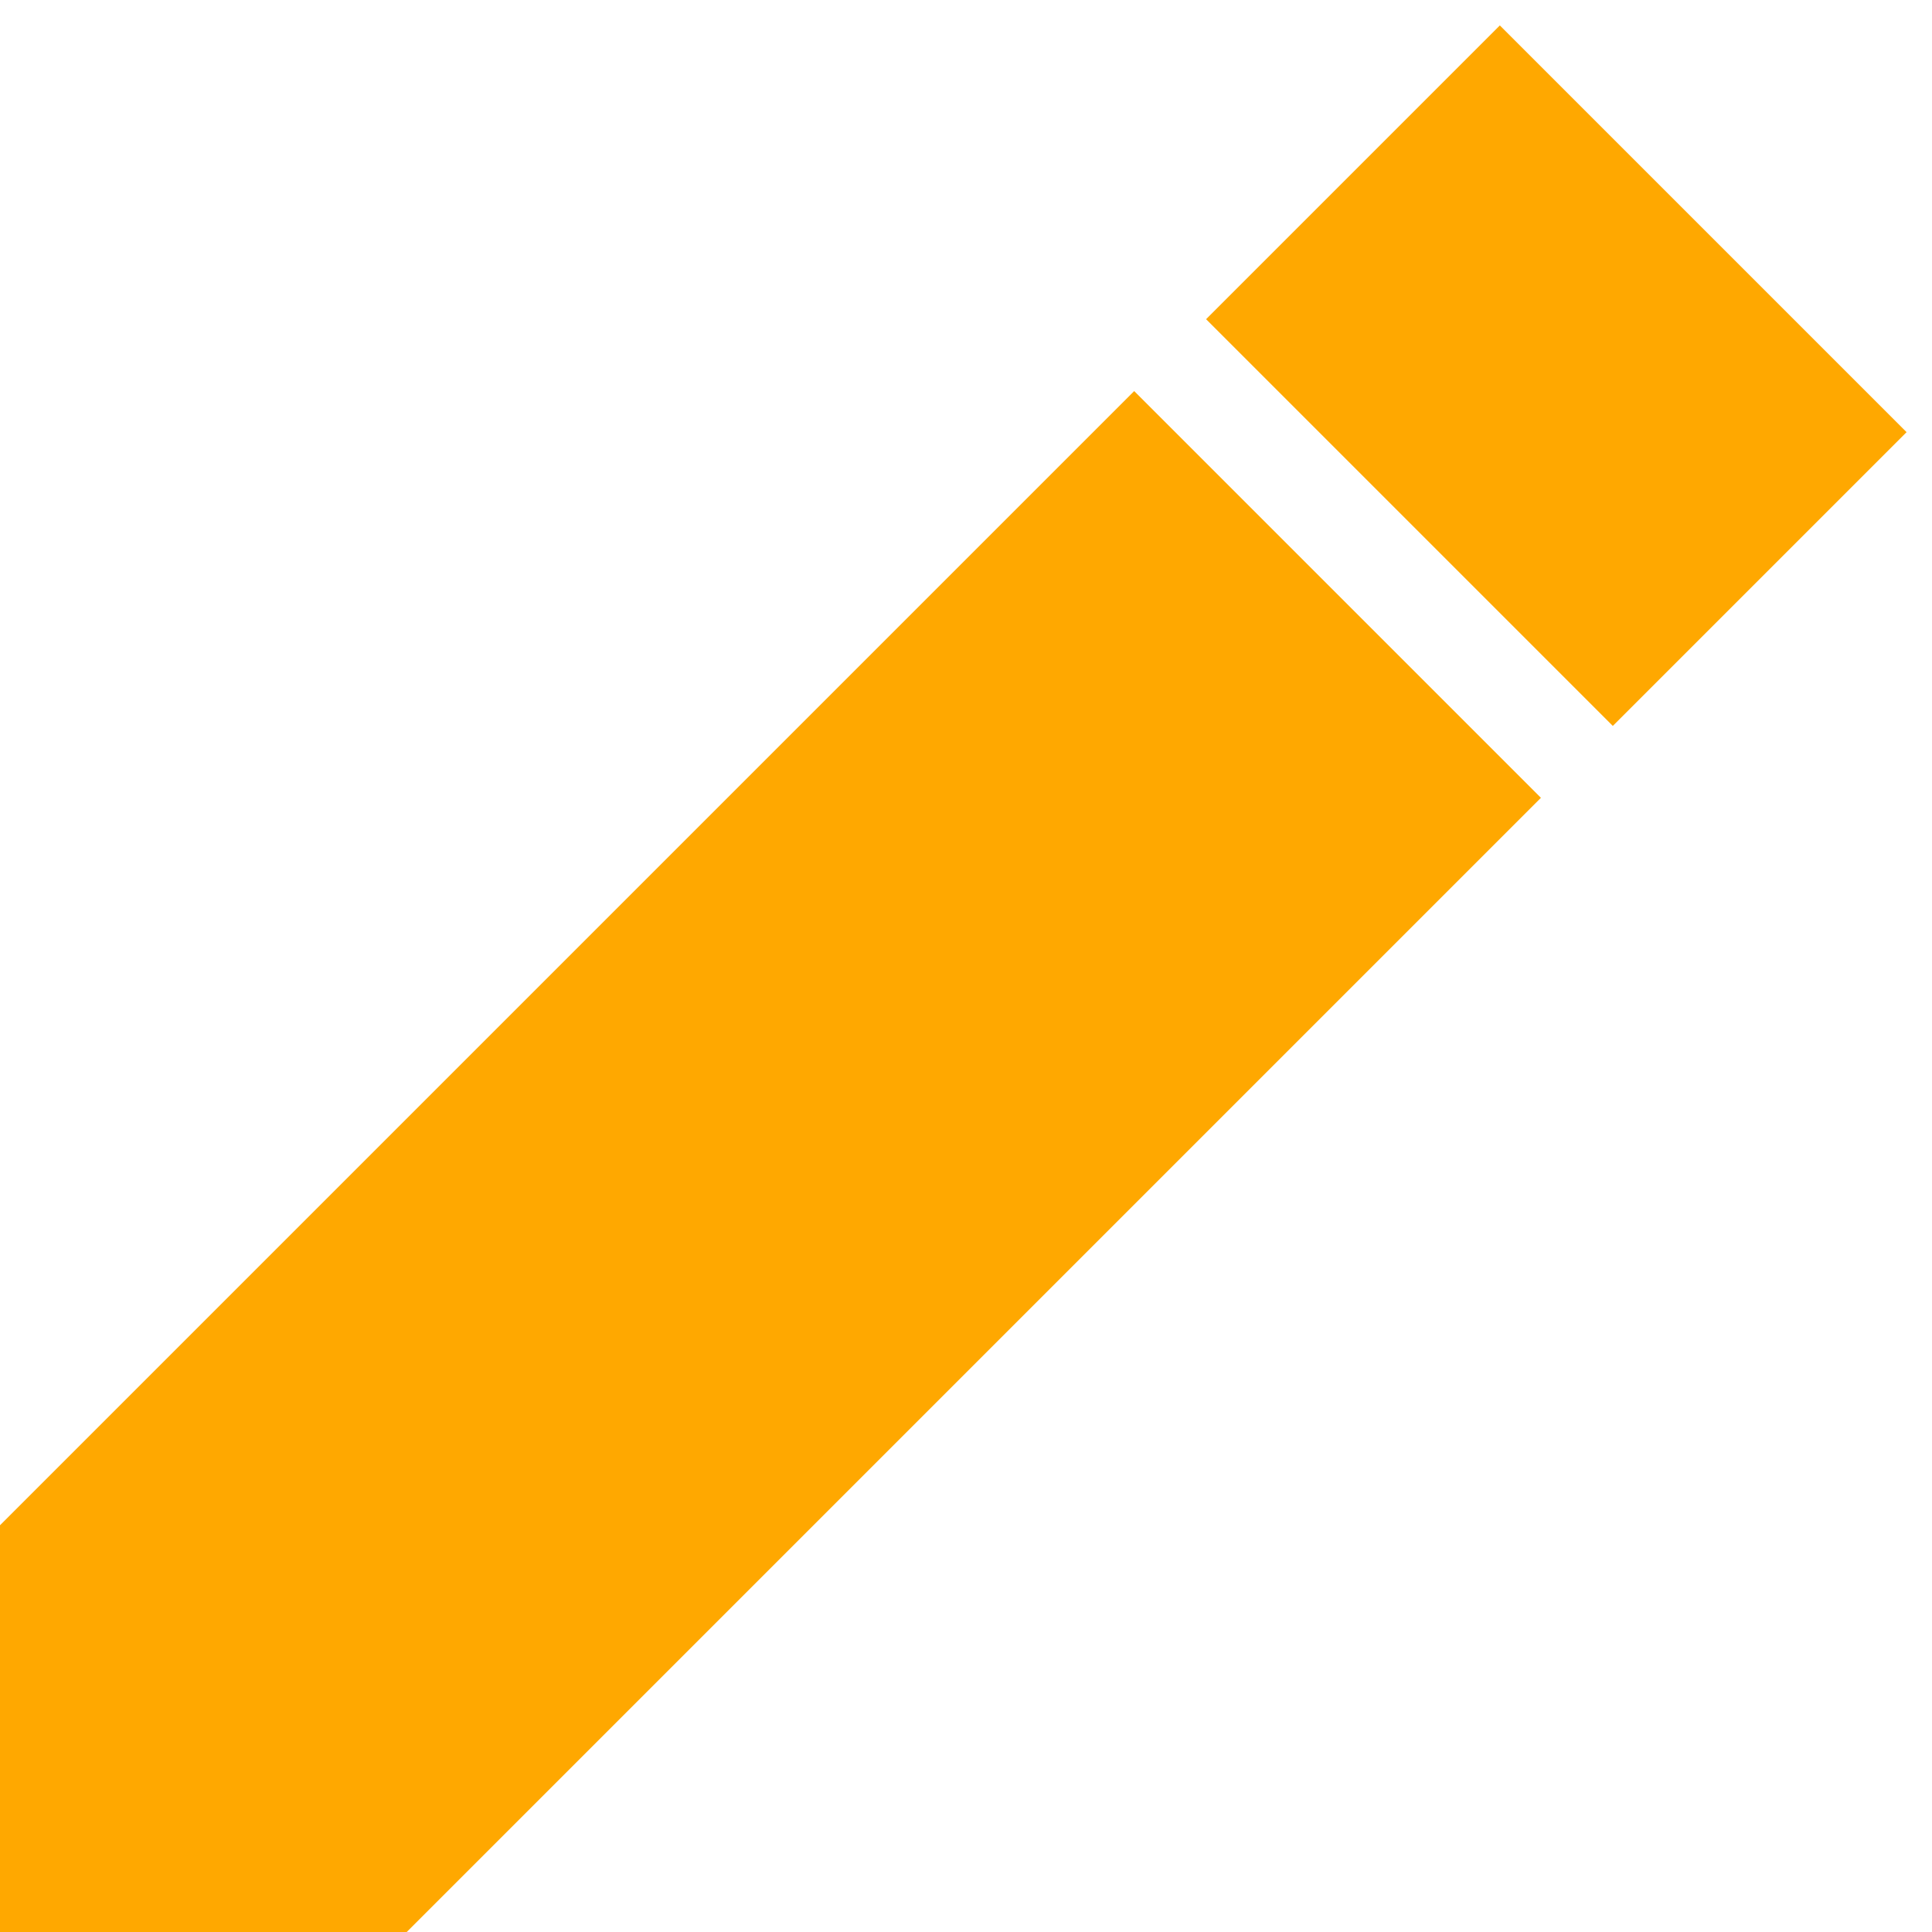
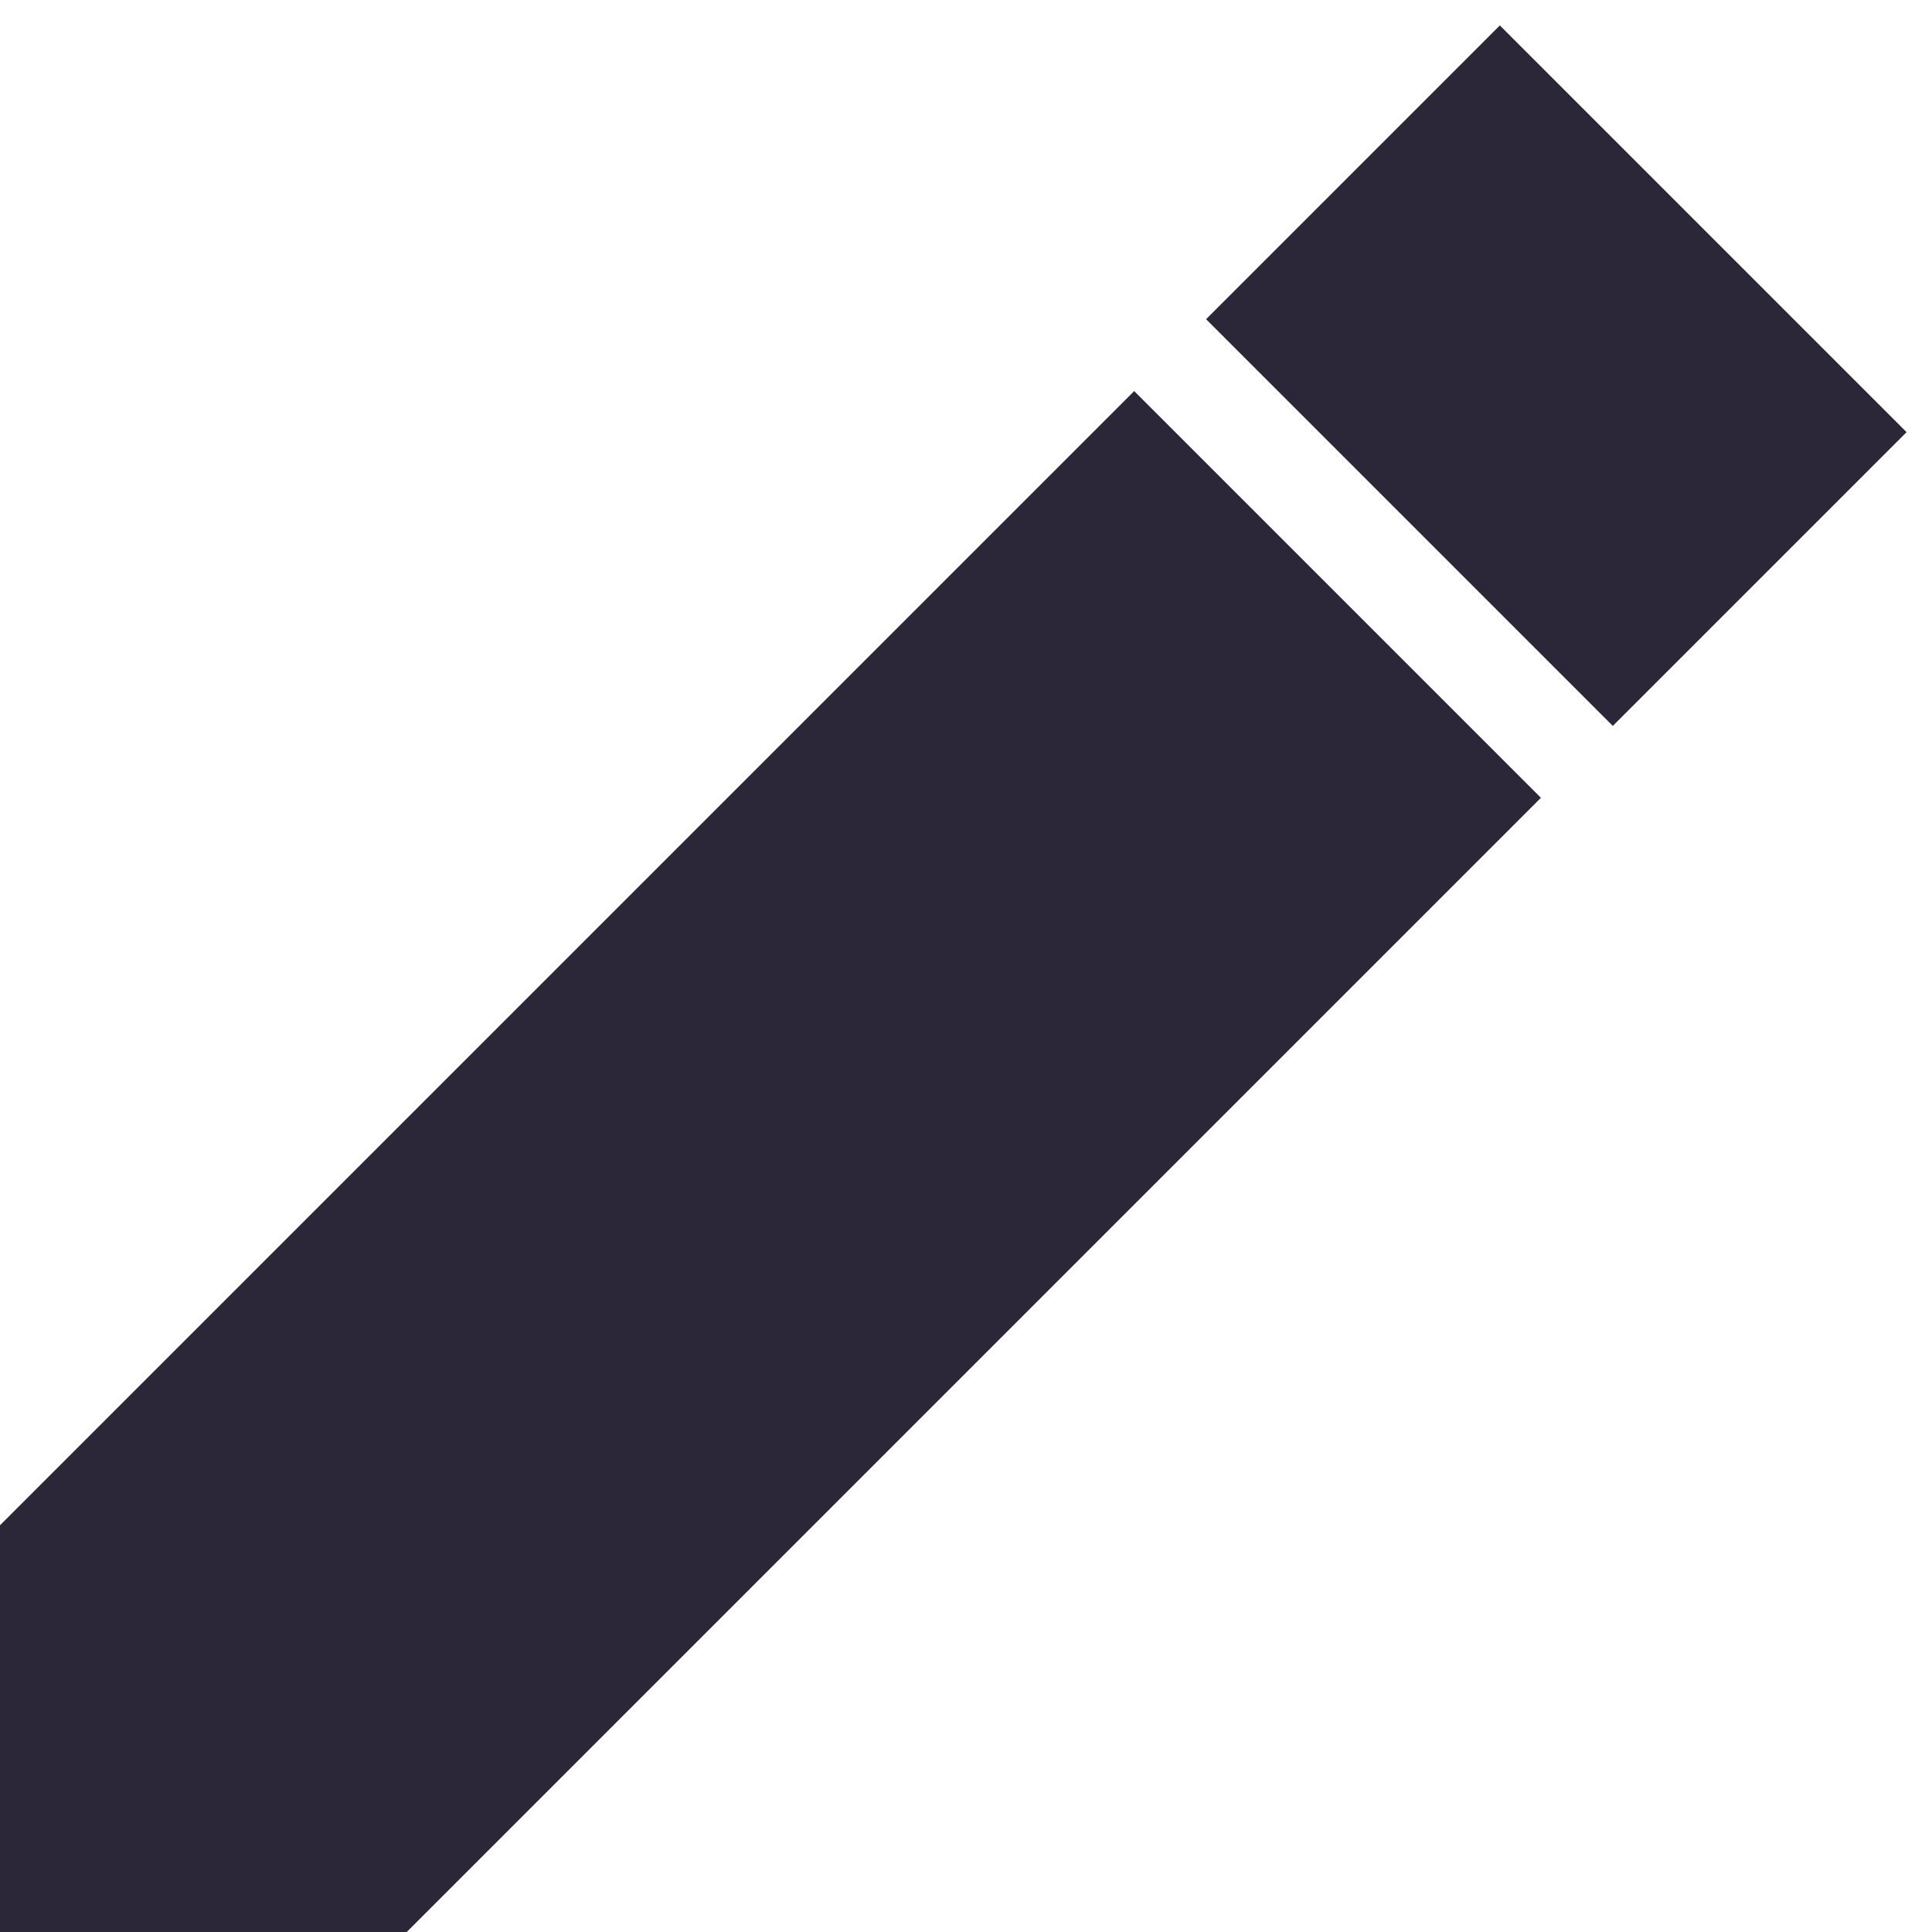
<svg xmlns="http://www.w3.org/2000/svg" width="19" height="19" viewBox="0 0 19 19" fill="none">
-   <path d="M14.75 0.25L11.861 3.139L15.861 7.139L18.75 4.25L14.75 0.25Z" fill="#FFA800" />
-   <path d="M4 19L15.154 7.846L11.154 3.846L0 15V19H4Z" fill="#FFA800" />
+   <path d="M14.75 0.25L11.861 3.139L15.861 7.139L18.75 4.25L14.75 0.25Z" fill="#2B2738" />
+   <path d="M4 19L15.154 7.846L11.154 3.846L0 15V19H4Z" fill="#2B2738" />
</svg>
